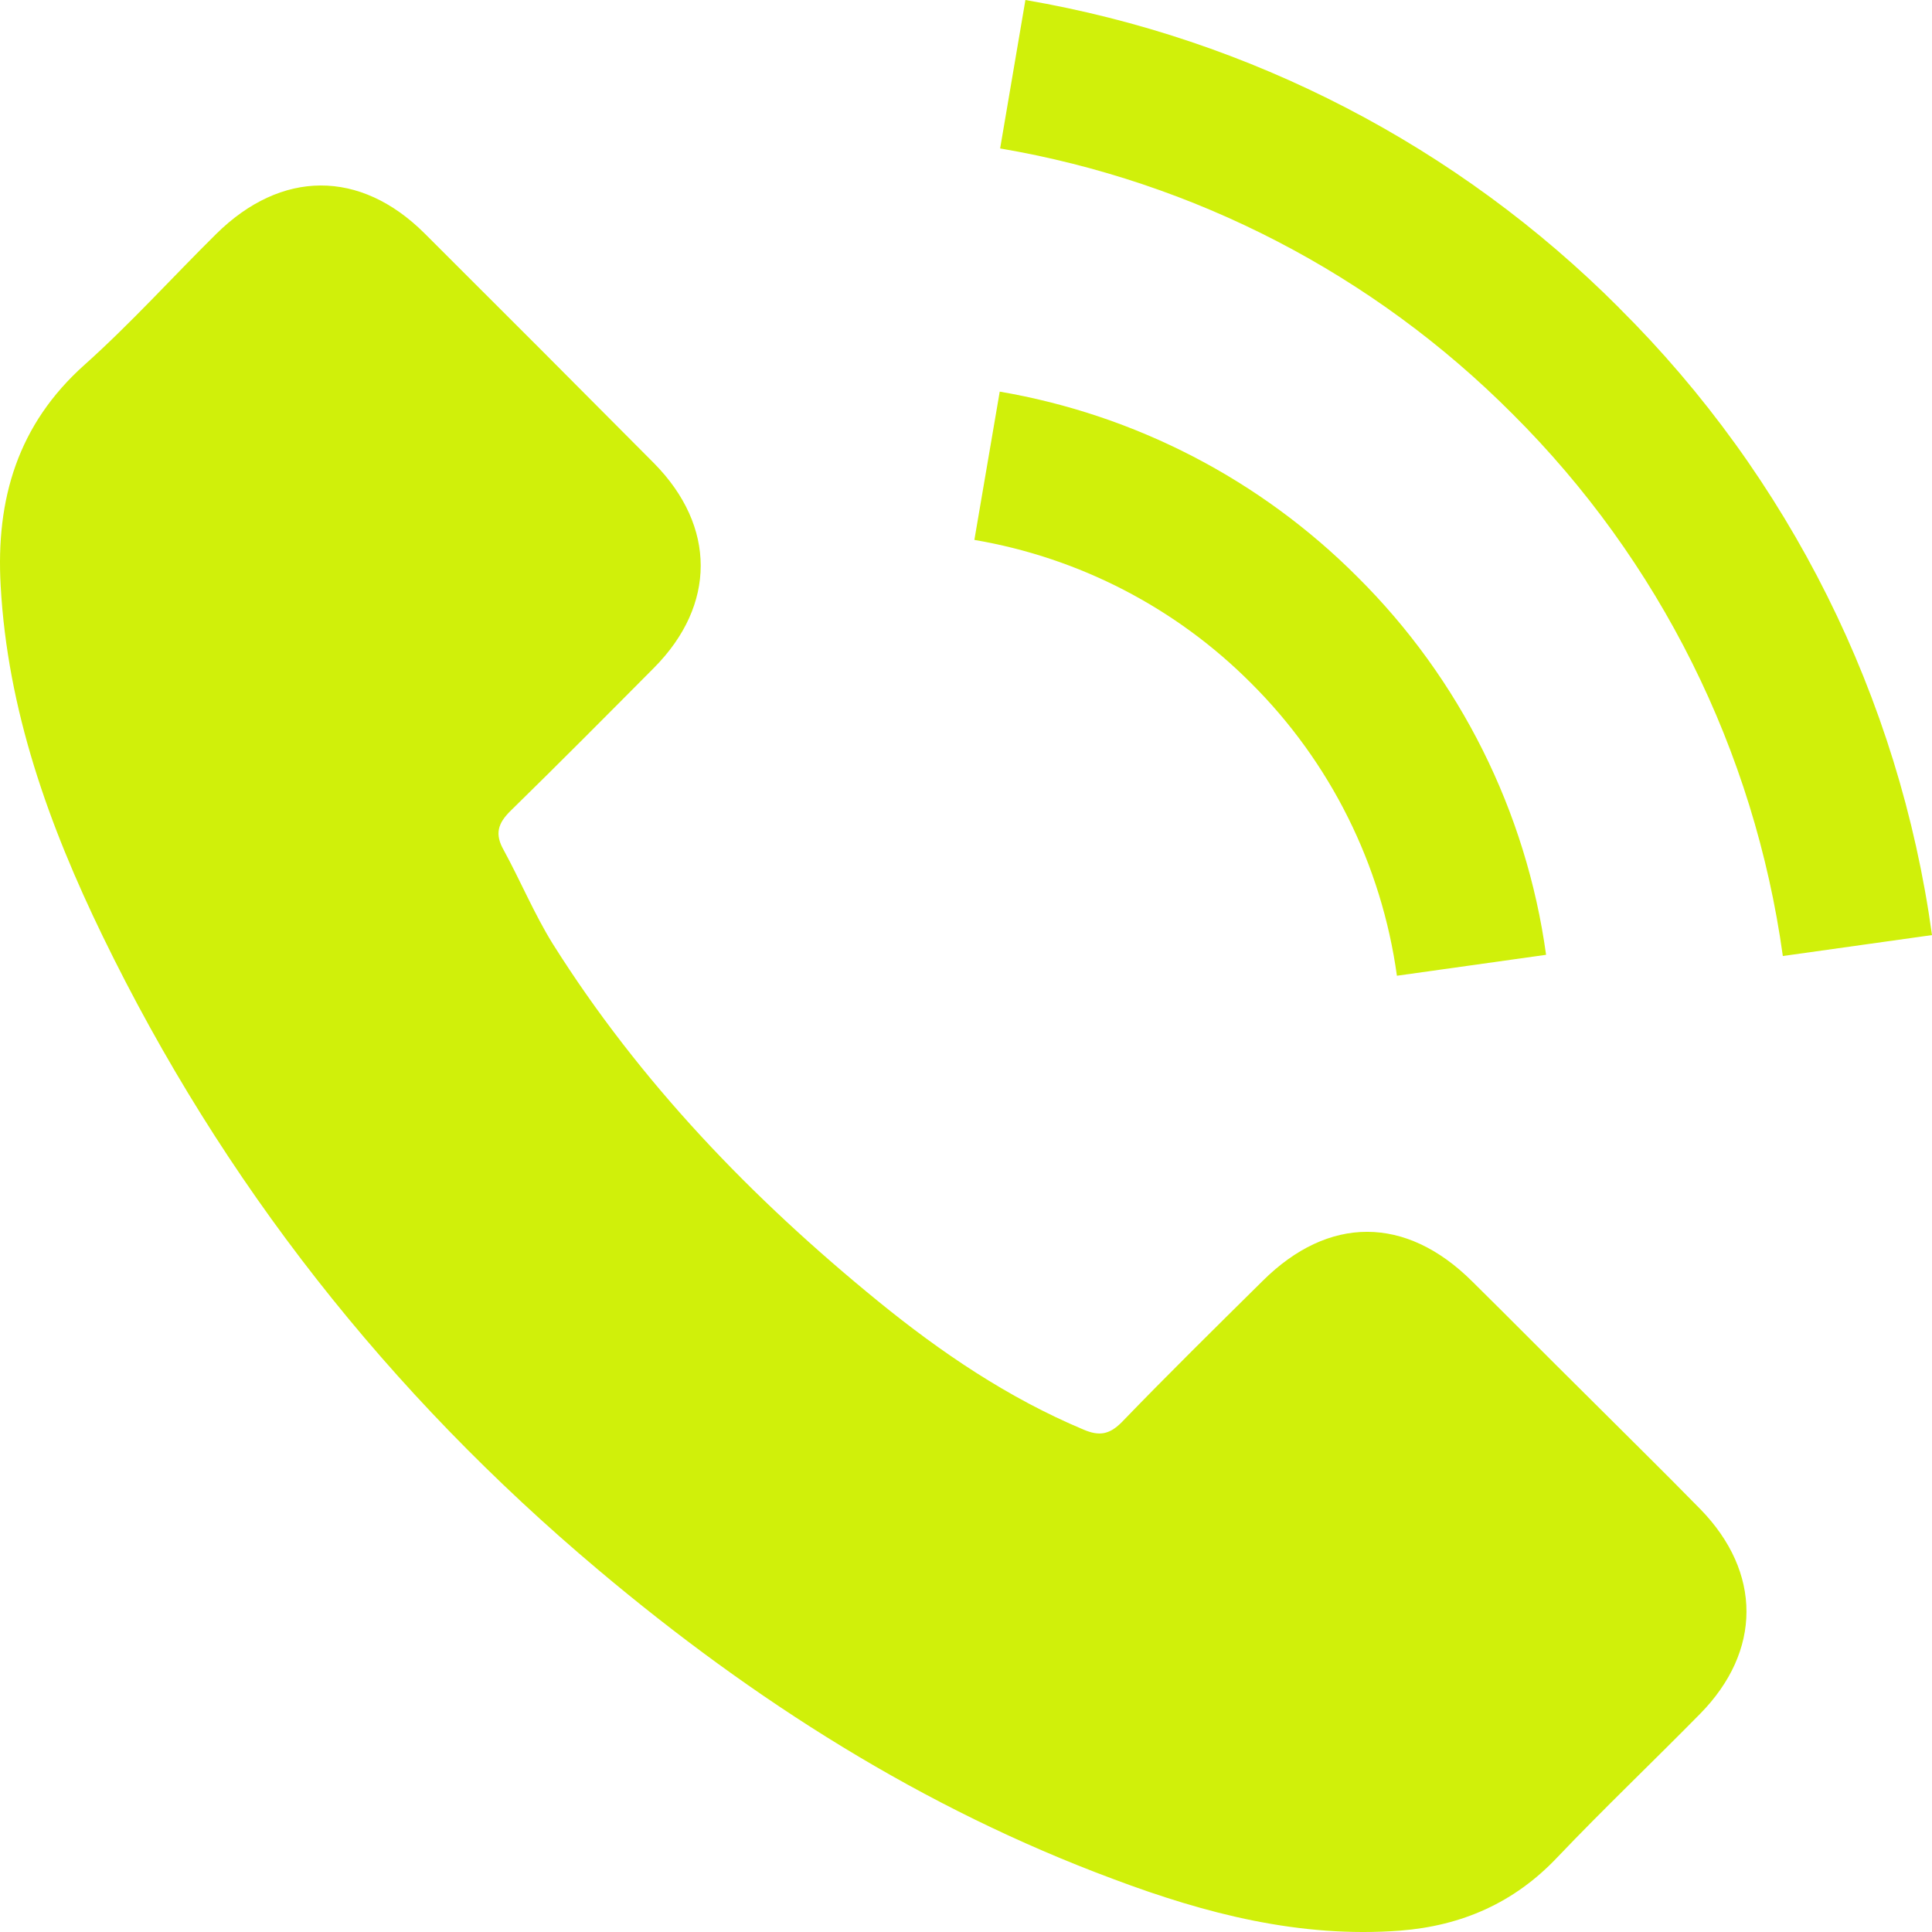
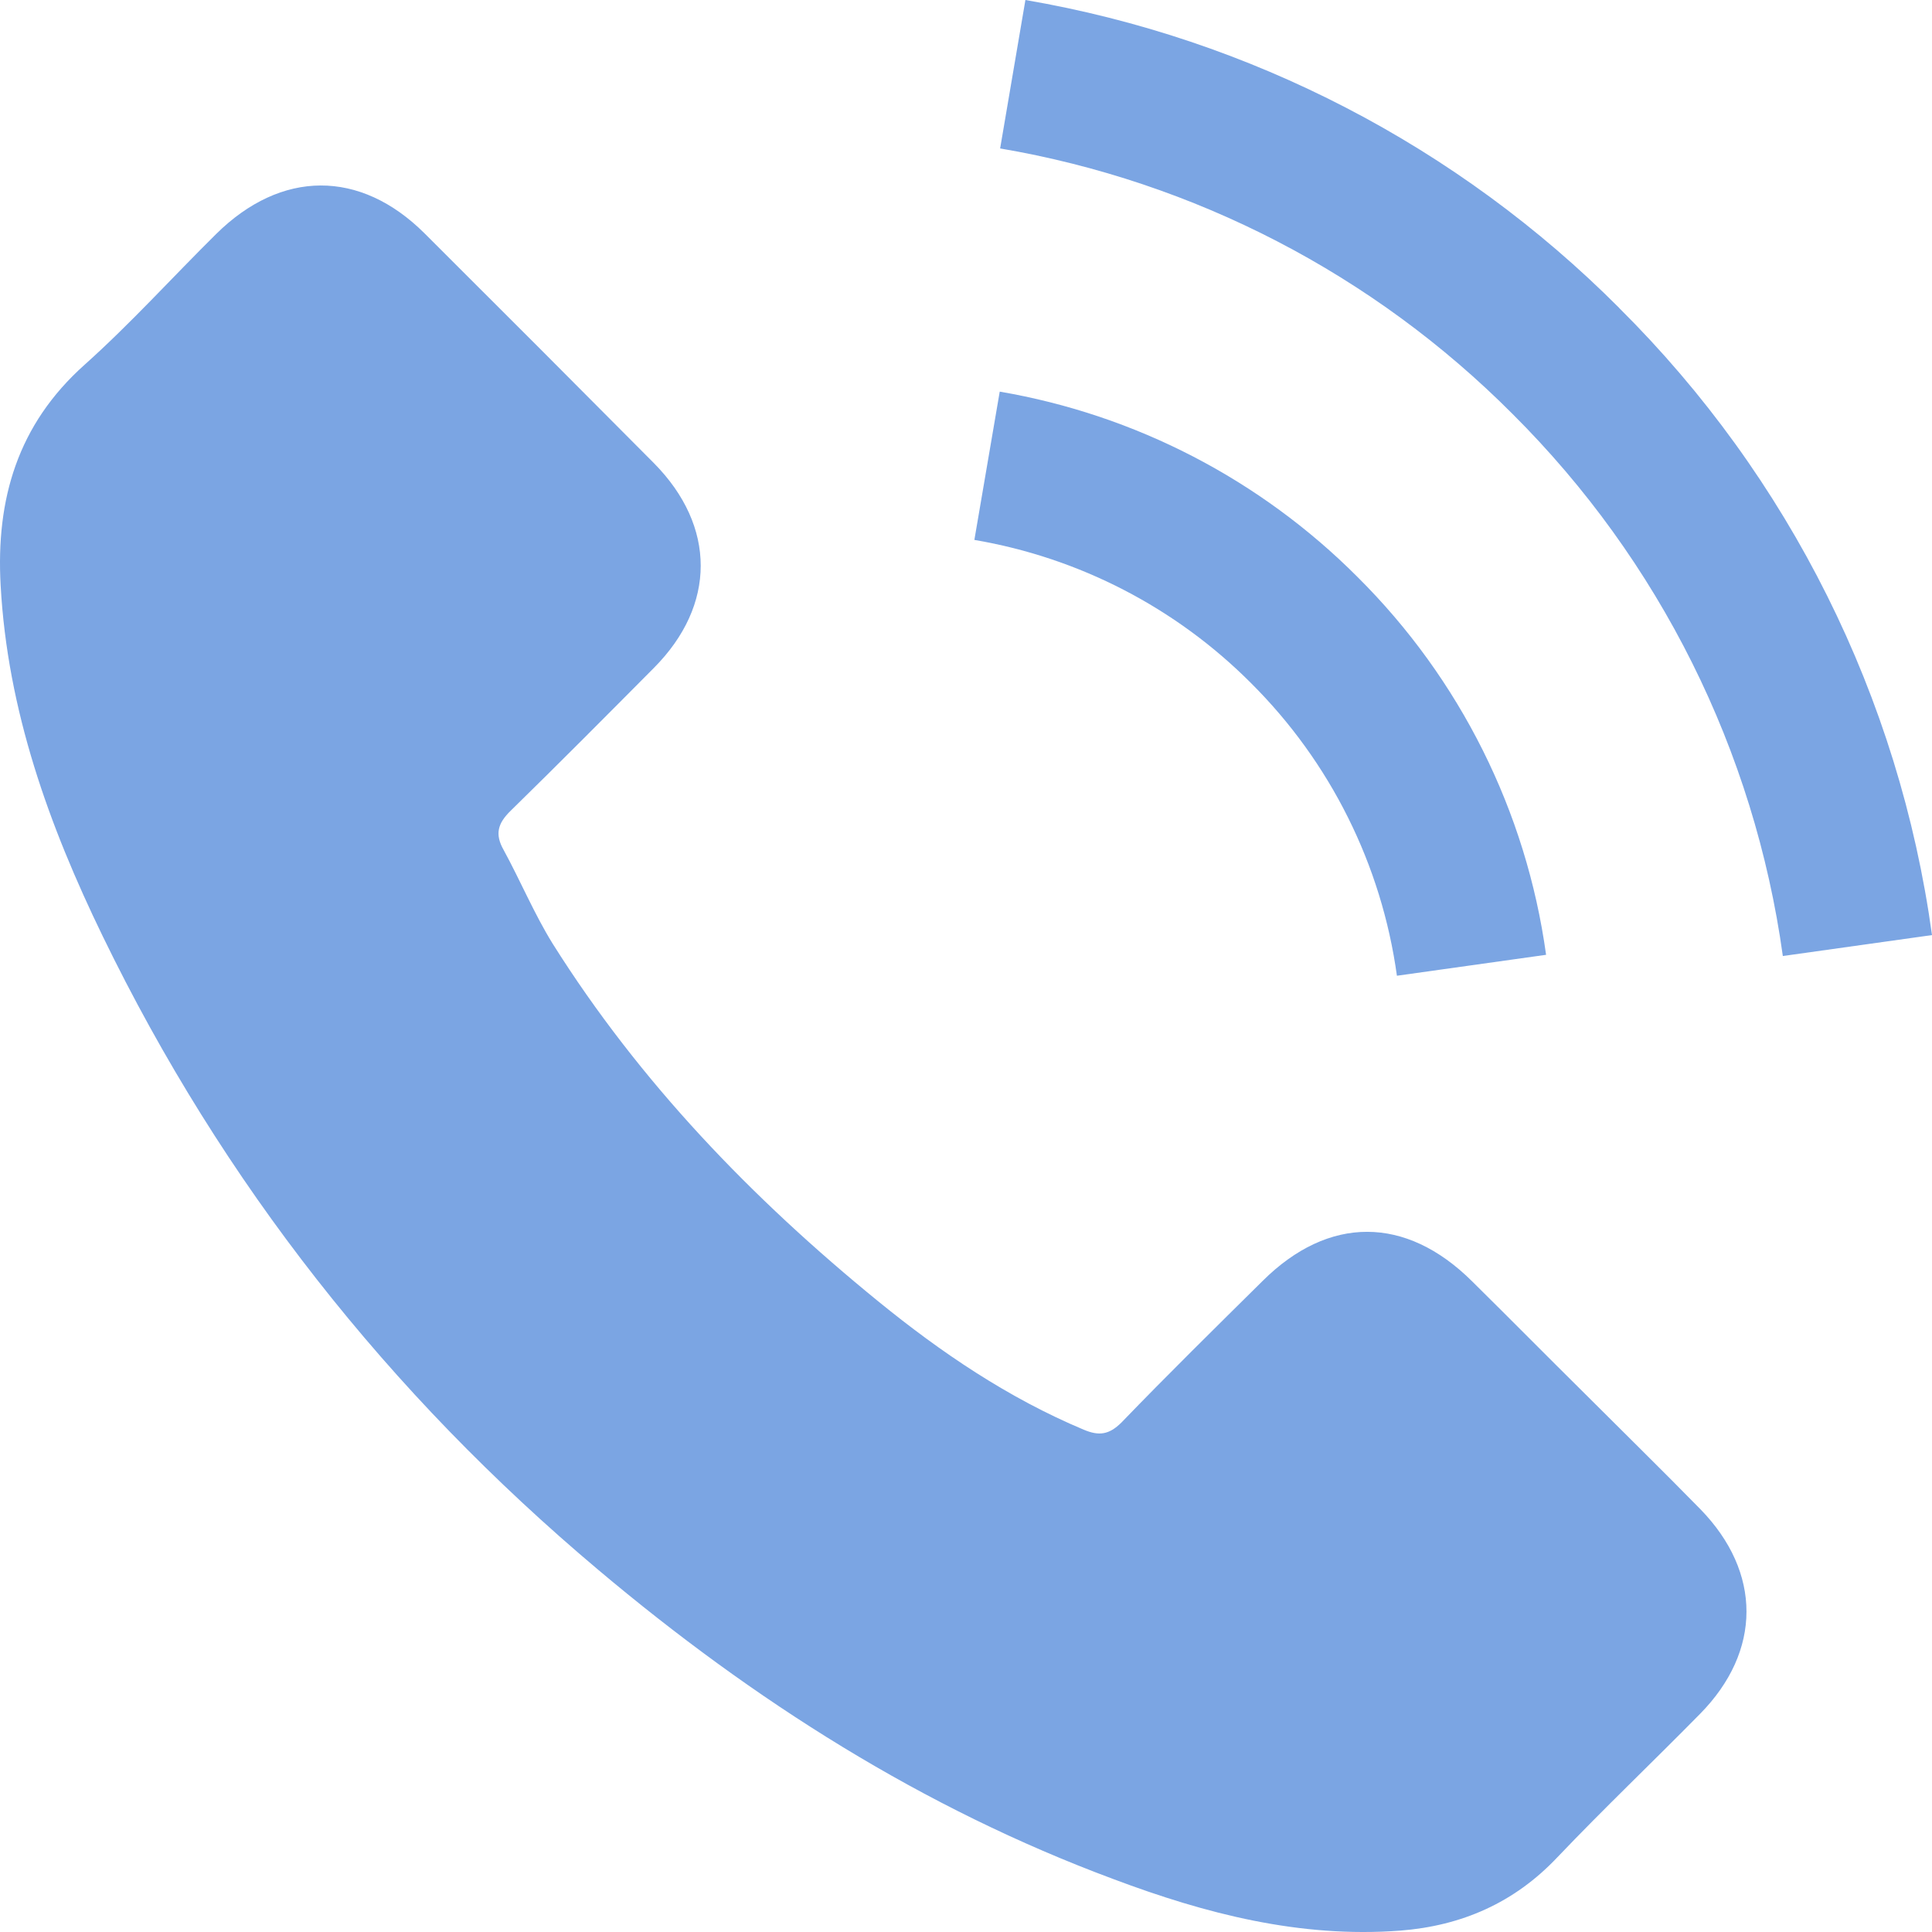
<svg xmlns="http://www.w3.org/2000/svg" width="24" height="24" fill="none">
-   <path d="M8.124 5.754c.774.784.774 1.763 0 2.542-.59.594-1.18 1.188-1.778 1.773-.165.16-.2.294-.09.489.21.385.38.794.609 1.164 1.084 1.723 2.477 3.166 4.045 4.444.78.635 1.613 1.2 2.552 1.594.19.08.315.064.47-.09.574-.595 1.163-1.174 1.753-1.758.819-.814 1.778-.814 2.602.005.47.464.929.929 1.398 1.393.48.48.964.954 1.438 1.438.764.784.764 1.763-.005 2.543-.589.599-1.193 1.173-1.773 1.782-.534.565-1.188.85-1.952.91-1.244.094-2.418-.21-3.561-.64-2.367-.879-4.47-2.217-6.398-3.84-2.607-2.193-4.67-4.81-6.157-7.871C.607 10.253.093 8.825.008 7.272c-.06-1.069.21-1.998 1.044-2.742.57-.51 1.088-1.084 1.633-1.623.809-.8 1.788-.804 2.587-.01a769.58 769.58 0 012.852 2.857zm3.98.953l.315-1.842a8.237 8.237 0 014.444 2.302 8.192 8.192 0 012.343 4.694l-1.853.26a6.355 6.355 0 00-1.813-3.636 6.355 6.355 0 00-3.436-1.778zm8.01-2.881A13.588 13.588 0 0124 11.616l-1.853.26a11.783 11.783 0 00-3.356-6.732 11.773 11.773 0 00-6.367-3.3L12.738 0a13.688 13.688 0 017.377 3.826z" fill="#D0F00A" />
+   <path d="M8.124 5.754c.774.784.774 1.763 0 2.542-.59.594-1.18 1.188-1.778 1.773-.165.16-.2.294-.09.489.21.385.38.794.609 1.164 1.084 1.723 2.477 3.166 4.045 4.444.78.635 1.613 1.2 2.552 1.594.19.08.315.064.47-.09.574-.595 1.163-1.174 1.753-1.758.819-.814 1.778-.814 2.602.005.47.464.929.929 1.398 1.393.48.48.964.954 1.438 1.438.764.784.764 1.763-.005 2.543-.589.599-1.193 1.173-1.773 1.782-.534.565-1.188.85-1.952.91-1.244.094-2.418-.21-3.561-.64-2.367-.879-4.47-2.217-6.398-3.84-2.607-2.193-4.67-4.81-6.157-7.871C.607 10.253.093 8.825.008 7.272c-.06-1.069.21-1.998 1.044-2.742.57-.51 1.088-1.084 1.633-1.623.809-.8 1.788-.804 2.587-.01a769.58 769.58 0 012.852 2.857zm3.98.953l.315-1.842a8.237 8.237 0 014.444 2.302 8.192 8.192 0 012.343 4.694l-1.853.26a6.355 6.355 0 00-1.813-3.636 6.355 6.355 0 00-3.436-1.778zm8.01-2.881A13.588 13.588 0 0124 11.616l-1.853.26a11.783 11.783 0 00-3.356-6.732 11.773 11.773 0 00-6.367-3.3L12.738 0a13.688 13.688 0 017.377 3.826z" fill="#7BA5E3" />
</svg>
